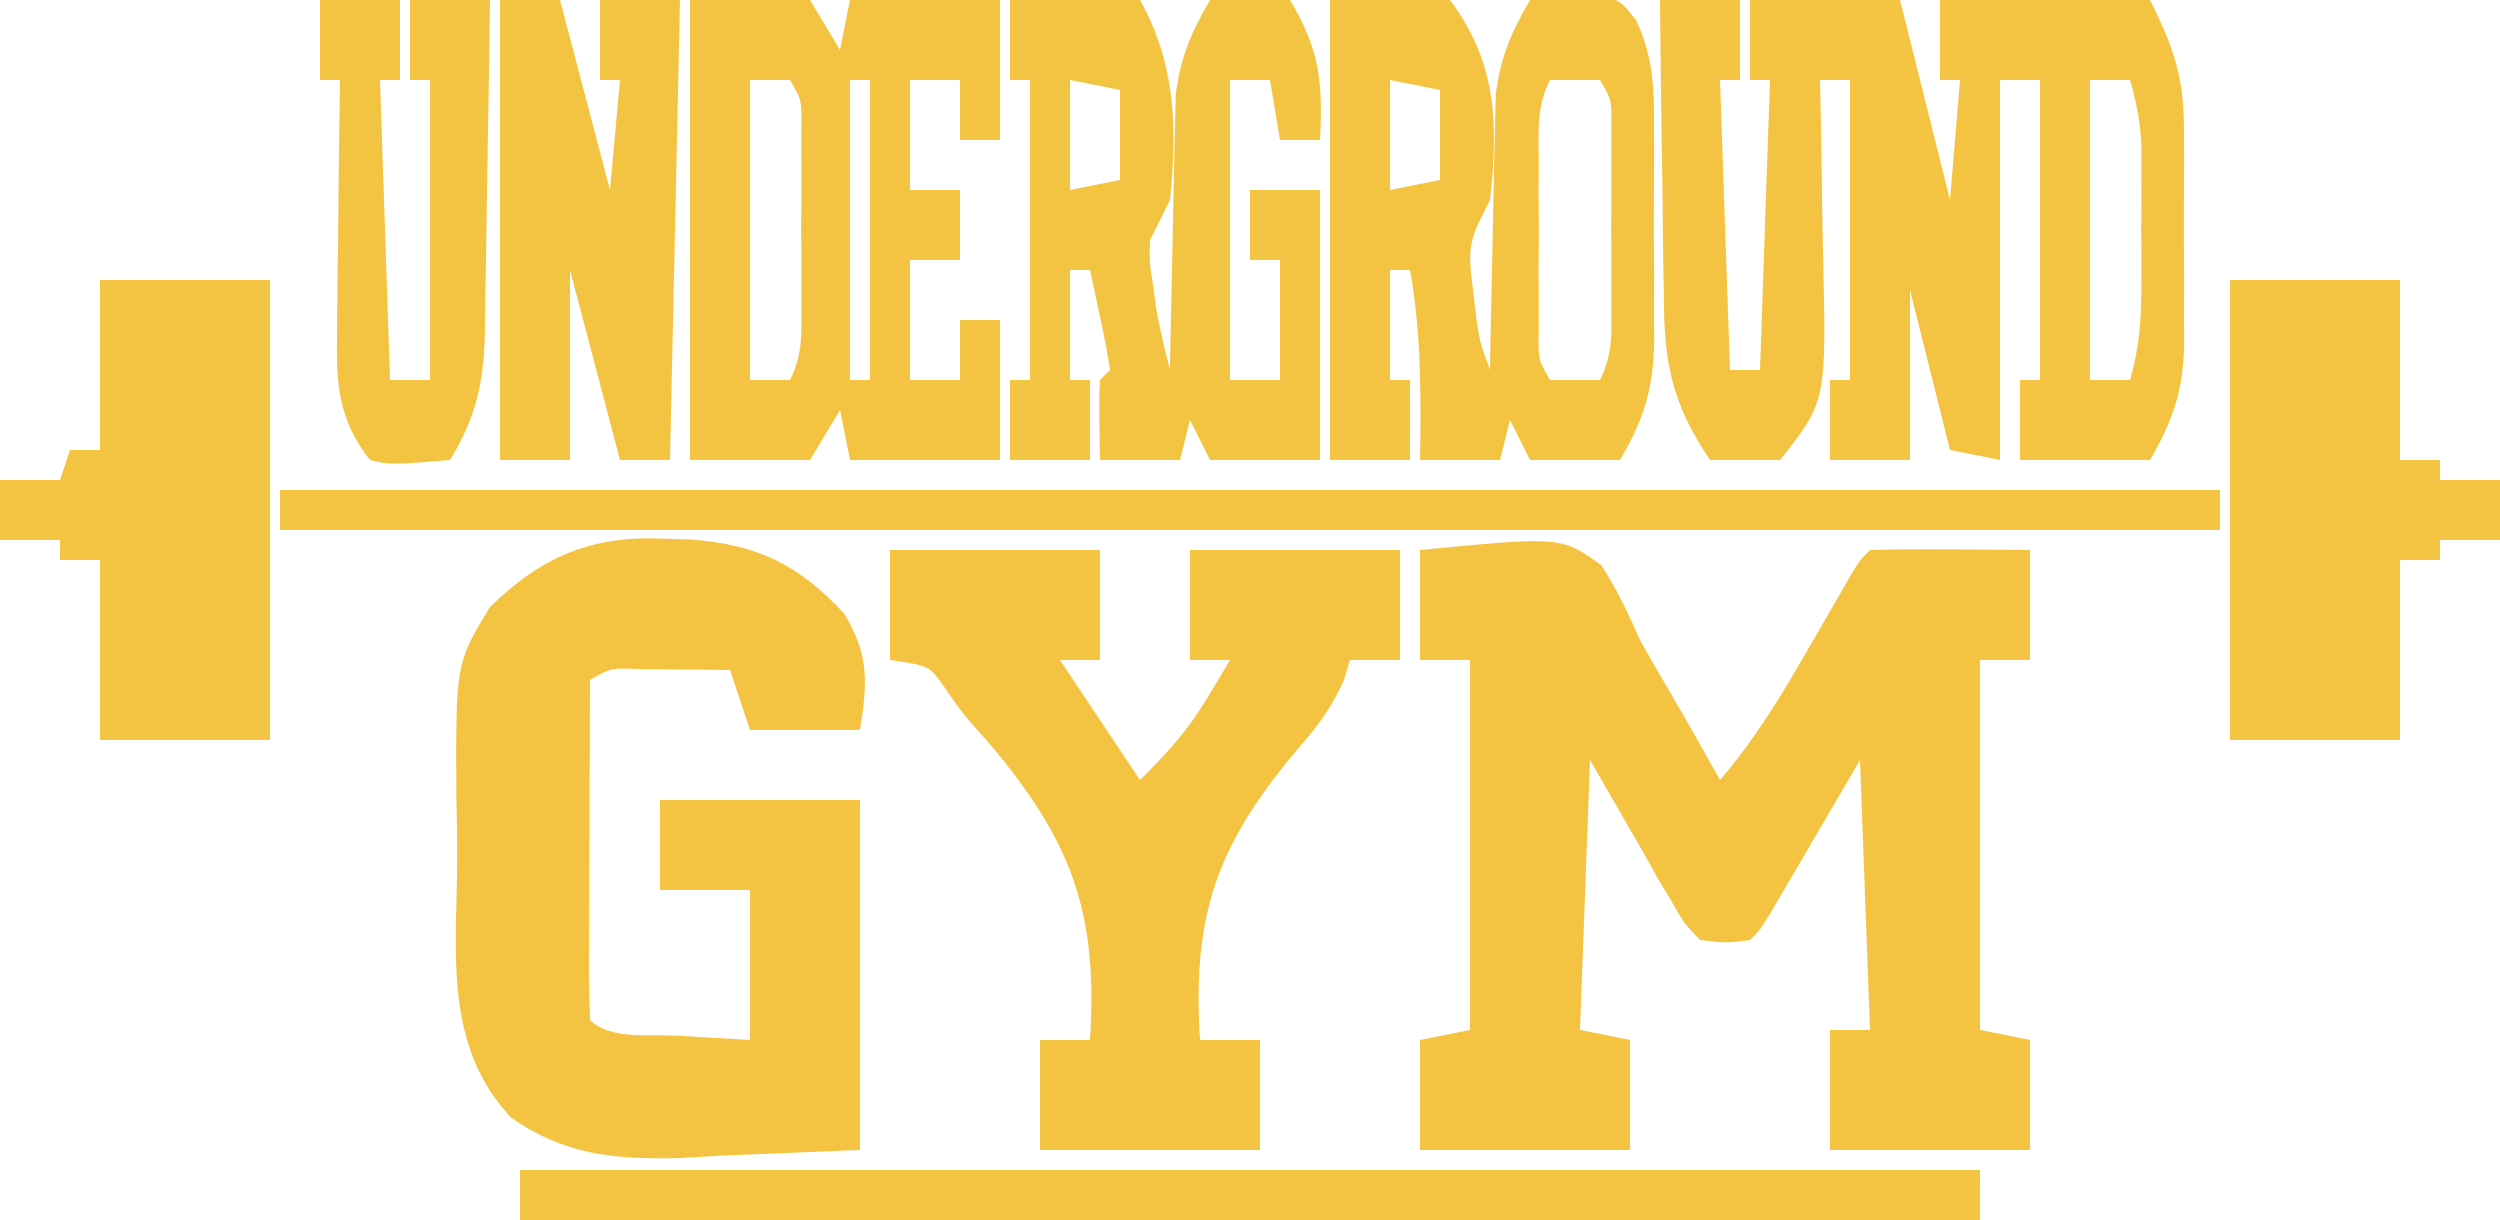
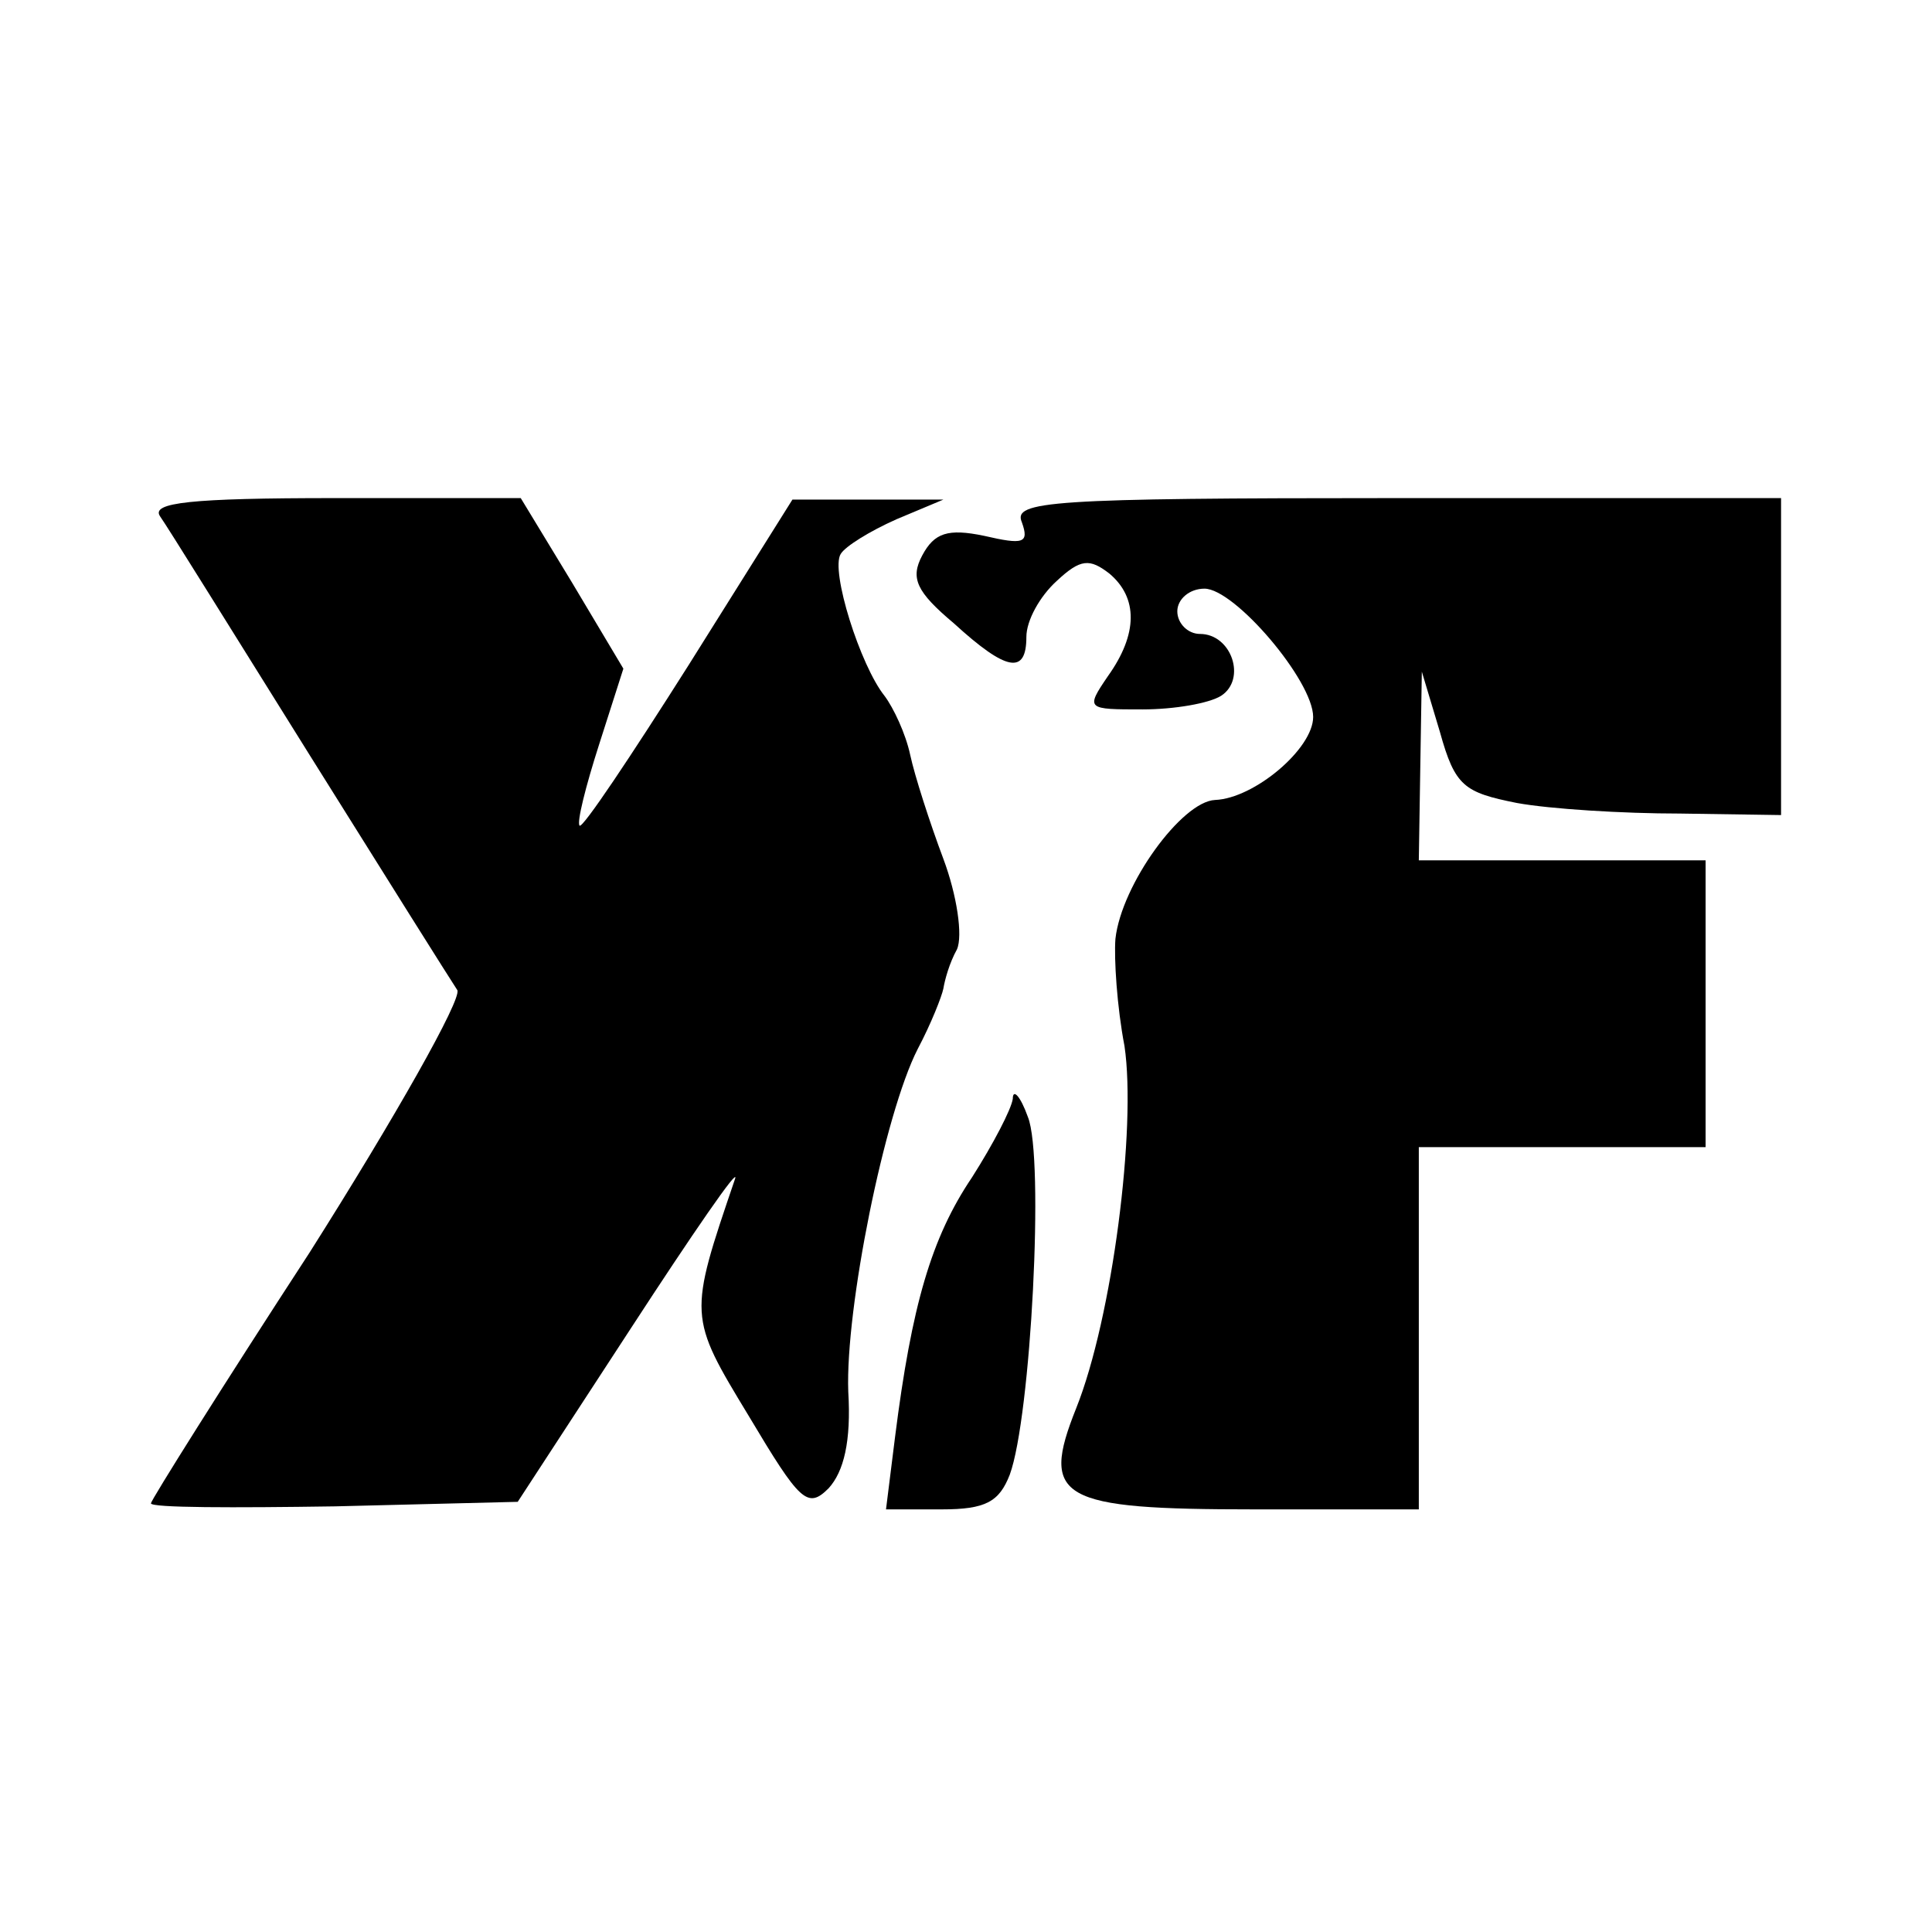
- <svg xmlns="http://www.w3.org/2000/svg" version="1.1" width="250" height="122">
-   <path d="M0 0 C14.1 -1.36 14.1 -1.36 18.12 1.51 C19.7 3.93 20.83 6.36 22 9 C23.05 10.9 24.15 12.77 25.25 14.64 C26.87 17.41 28.43 20.2 30 23 C33.67 18.73 36.4 14.11 39.19 9.25 C40.08 7.71 40.96 6.18 41.86 4.64 C42.24 3.97 42.63 3.29 43.03 2.59 C44 1 44 1 45 0 C47.7 -0.07 50.37 -0.09 53.06 -0.06 C53.82 -0.06 54.58 -0.05 55.36 -0.05 C57.24 -0.04 59.12 -0.02 61 0 C61 3.63 61 7.26 61 11 C59.35 11 57.7 11 56 11 C56 23.21 56 35.42 56 48 C57.65 48.33 59.3 48.66 61 49 C61 52.63 61 56.26 61 60 C54.4 60 47.8 60 41 60 C41 56.04 41 52.08 41 48 C42.32 48 43.64 48 45 48 C44.67 39.09 44.34 30.18 44 21 C40.75 26.55 40.75 26.55 37.51 32.1 C37.1 32.79 36.7 33.47 36.29 34.18 C35.87 34.89 35.46 35.6 35.03 36.33 C34 38 34 38 33 39 C30.62 39.31 30.62 39.31 28 39 C26.42 37.35 26.42 37.35 25.11 35.06 C24.67 34.33 24.24 33.6 23.79 32.85 C23.26 31.91 22.73 30.97 22.19 30 C20.48 27.03 18.76 24.06 17 21 C16.67 29.91 16.34 38.82 16 48 C17.65 48.33 19.3 48.66 21 49 C21 52.63 21 56.26 21 60 C14.07 60 7.14 60 0 60 C0 56.37 0 52.74 0 49 C2.47 48.5 2.47 48.5 5 48 C5 35.79 5 23.58 5 11 C3.35 11 1.7 11 0 11 C0 7.37 0 3.74 0 0 Z " fill="#F4C342" transform="translate(142,55)" />
-   <path d="M0 0 C2.64 0 5.28 0 8 0 C8 2.64 8 5.28 8 8 C7.34 8 6.68 8 6 8 C6.33 17.57 6.66 27.14 7 37 C7.99 37 8.98 37 10 37 C10.33 27.43 10.66 17.86 11 8 C10.34 8 9.68 8 9 8 C9 5.36 9 2.72 9 0 C13.95 0 18.9 0 24 0 C26.47 9.9 26.47 9.9 29 20 C29.33 16.04 29.66 12.08 30 8 C29.34 8 28.68 8 28 8 C28 5.36 28 2.72 28 0 C34.93 0 41.86 0 49 0 C51.68 5.36 52.45 8.16 52.4 13.81 C52.4 14.54 52.4 15.28 52.41 16.03 C52.41 17.57 52.4 19.11 52.39 20.65 C52.38 22.99 52.39 25.34 52.41 27.68 C52.41 29.18 52.4 30.68 52.4 32.19 C52.41 33.23 52.41 33.23 52.42 34.29 C52.35 38.91 51.33 42.03 49 46 C44.71 46 40.42 46 36 46 C36 43.36 36 40.72 36 38 C36.66 38 37.32 38 38 38 C38 28.1 38 18.2 38 8 C36.68 8 35.36 8 34 8 C34 20.54 34 33.08 34 46 C32.35 45.67 30.7 45.34 29 45 C27.68 39.72 26.36 34.44 25 29 C25 34.61 25 40.22 25 46 C22.36 46 19.72 46 17 46 C17 43.36 17 40.72 17 38 C17.66 38 18.32 38 19 38 C19 28.1 19 18.2 19 8 C18.01 8 17.02 8 16 8 C16.02 8.9 16.04 9.8 16.06 10.73 C16.13 14.11 16.18 17.48 16.22 20.86 C16.24 22.32 16.27 23.77 16.3 25.23 C16.65 40.13 16.65 40.13 12 46 C9.69 46 7.38 46 5 46 C1.26 40.43 0.4 36.43 0.39 29.79 C0.37 28.93 0.36 28.07 0.34 27.19 C0.29 24.48 0.27 21.77 0.25 19.06 C0.22 17.22 0.19 15.37 0.16 13.52 C0.09 9.01 0.04 4.51 0 0 Z M43 8 C43 17.9 43 27.8 43 38 C44.32 38 45.64 38 47 38 C47.9 34.91 48.13 32.15 48.13 28.94 C48.13 27.98 48.14 27.01 48.14 26.02 C48.13 25.03 48.13 24.03 48.12 23 C48.13 22 48.13 21 48.14 19.98 C48.13 18.53 48.13 18.53 48.13 17.06 C48.13 15.75 48.13 15.75 48.13 14.41 C48.01 12.14 47.64 10.18 47 8 C45.68 8 44.36 8 43 8 Z " fill="#F4C342" transform="translate(166,0)" />
-   <path d="M0 0 C1.23 0.04 1.23 0.04 2.49 0.07 C9.11 0.54 13.39 2.55 17.94 7.52 C20.43 11.68 20.25 14.4 19.5 19.12 C15.87 19.12 12.24 19.12 8.5 19.12 C7.84 17.14 7.18 15.16 6.5 13.12 C4.54 13.1 2.58 13.08 0.62 13.06 C-0.47 13.05 -1.56 13.04 -2.68 13.03 C-5.45 12.93 -5.45 12.93 -7.5 14.12 C-7.52 18.95 -7.54 23.77 -7.55 28.6 C-7.56 30.24 -7.57 31.88 -7.58 33.52 C-7.59 35.88 -7.59 38.23 -7.6 40.59 C-7.6 41.33 -7.61 42.07 -7.61 42.83 C-7.61 44.59 -7.56 46.36 -7.5 48.12 C-5.52 50.11 -1.67 49.54 1.06 49.69 C3.52 49.83 5.97 49.98 8.5 50.12 C8.5 45.17 8.5 40.22 8.5 35.12 C5.53 35.12 2.56 35.12 -0.5 35.12 C-0.5 32.16 -0.5 29.19 -0.5 26.12 C6.1 26.12 12.7 26.12 19.5 26.12 C19.5 37.67 19.5 49.22 19.5 61.12 C14.92 61.31 10.34 61.5 5.62 61.69 C4.2 61.77 2.78 61.85 1.31 61.94 C-5.06 62.06 -10.05 61.63 -15.37 57.9 C-21.67 51.25 -21 42.63 -20.8 34 C-20.75 31.13 -20.8 28.27 -20.87 25.41 C-20.92 12.47 -20.92 12.47 -17.52 6.85 C-12.33 1.74 -7.23 -0.38 0 0 Z " fill="#F4C342" transform="translate(66.5,53.875)" />
-   <path d="M0 0 C6.93 0 13.86 0 21 0 C21 3.63 21 7.26 21 11 C19.68 11 18.36 11 17 11 C20.96 16.94 20.96 16.94 25 23 C27.92 20.08 29.72 18.13 31.75 14.75 C32.18 14.04 32.61 13.34 33.05 12.61 C33.52 11.81 33.52 11.81 34 11 C32.68 11 31.36 11 30 11 C30 7.37 30 3.74 30 0 C36.93 0 43.86 0 51 0 C51 3.63 51 7.26 51 11 C49.35 11 47.7 11 46 11 C45.8 11.68 45.59 12.35 45.38 13.05 C44.15 15.67 43.08 17.23 41.21 19.39 C32.86 29.14 30.17 36.16 31 49 C32.98 49 34.96 49 37 49 C37 52.63 37 56.26 37 60 C29.74 60 22.48 60 15 60 C15 56.37 15 52.74 15 49 C16.65 49 18.3 49 20 49 C20.82 36.22 18.15 29.05 9.88 19.29 C9.37 18.72 8.87 18.14 8.34 17.55 C7 16 7 16 5.37 13.61 C3.9 11.56 3.9 11.56 0 11 C0 7.37 0 3.74 0 0 Z " fill="#F4C342" transform="translate(89,55)" />
-   <path d="M0 0 C3.96 0 7.92 0 12 0 C16.68 6.28 16.86 12.31 16 20 C15.66 20.69 15.31 21.37 14.96 22.08 C13.69 24.62 13.96 26.27 14.31 29.06 C14.41 29.92 14.51 30.78 14.61 31.66 C14.96 34.15 14.96 34.15 16 37 C16.01 36.09 16.03 35.18 16.04 34.25 C16.11 30.86 16.18 27.47 16.26 24.08 C16.3 22.62 16.32 21.16 16.35 19.7 C16.38 17.59 16.43 15.48 16.49 13.37 C16.51 12.1 16.54 10.83 16.57 9.53 C17.03 5.76 18.11 3.26 20 0 C21.43 -0.14 22.87 -0.23 24.31 -0.31 C25.11 -0.37 25.91 -0.43 26.74 -0.49 C29 -0 29 -0 30.62 2.03 C32.34 5.72 32.43 8.95 32.4 12.93 C32.4 13.69 32.4 14.44 32.41 15.22 C32.41 16.82 32.4 18.41 32.39 20 C32.38 22.43 32.39 24.85 32.41 27.28 C32.41 28.83 32.4 30.38 32.4 31.93 C32.41 33.01 32.41 33.01 32.42 34.11 C32.35 38.8 31.38 41.98 29 46 C26.03 46 23.06 46 20 46 C19.34 44.68 18.68 43.36 18 42 C17.67 43.32 17.34 44.64 17 46 C14.36 46 11.72 46 9 46 C9.01 45.21 9.02 44.43 9.04 43.62 C9.08 37.96 9.01 32.57 8 27 C7.34 27 6.68 27 6 27 C6 30.63 6 34.26 6 38 C6.66 38 7.32 38 8 38 C8 40.64 8 43.28 8 46 C5.36 46 2.72 46 0 46 C0 30.82 0 15.64 0 0 Z M6 8 C6 11.63 6 15.26 6 19 C7.65 18.67 9.3 18.34 11 18 C11 15.03 11 12.06 11 9 C9.35 8.67 7.7 8.34 6 8 Z M22 8 C20.65 10.69 20.87 12.8 20.87 15.81 C20.87 16.97 20.86 18.13 20.86 19.32 C20.87 20.53 20.87 21.75 20.88 23 C20.87 24.21 20.87 25.43 20.86 26.68 C20.86 27.84 20.87 28.99 20.87 30.19 C20.87 31.25 20.87 32.32 20.87 33.42 C20.83 35.99 20.83 35.99 22 38 C23.65 38 25.3 38 27 38 C28.35 35.31 28.13 33.2 28.13 30.19 C28.13 29.03 28.14 27.87 28.14 26.68 C28.13 25.47 28.13 24.25 28.12 23 C28.13 21.79 28.13 20.57 28.14 19.32 C28.13 17.58 28.13 17.58 28.13 15.81 C28.13 14.21 28.13 14.21 28.13 12.58 C28.17 10.01 28.17 10.01 27 8 C25.35 8 23.7 8 22 8 Z " fill="#F4C342" transform="translate(133,0)" />
-   <path d="M0 0 C4.29 0 8.58 0 13 0 C16.58 6.41 16.73 12.75 16 20 C15.34 21.34 14.68 22.67 14 24 C13.93 26.24 13.93 26.24 14.31 28.5 C14.41 29.25 14.51 30.01 14.61 30.78 C14.98 32.89 15.47 34.93 16 37 C16.01 36.09 16.03 35.18 16.04 34.25 C16.11 30.86 16.18 27.47 16.26 24.08 C16.3 22.62 16.32 21.16 16.35 19.7 C16.38 17.59 16.43 15.48 16.49 13.37 C16.51 12.1 16.54 10.83 16.57 9.53 C17.03 5.76 18.11 3.26 20 0 C22.64 0 25.28 0 28 0 C31.01 5.01 31.29 8.33 31 14 C29.68 14 28.36 14 27 14 C26.67 12.02 26.34 10.04 26 8 C24.68 8 23.36 8 22 8 C22 17.9 22 27.8 22 38 C23.65 38 25.3 38 27 38 C27 34.04 27 30.08 27 26 C26.01 26 25.02 26 24 26 C24 23.69 24 21.38 24 19 C26.31 19 28.62 19 31 19 C31 27.91 31 36.82 31 46 C27.37 46 23.74 46 20 46 C19.34 44.68 18.68 43.36 18 42 C17.67 43.32 17.34 44.64 17 46 C14.36 46 11.72 46 9 46 C8.9 39.85 8.9 39.85 9 38 C9.5 37.51 9.5 37.51 10 37 C9.75 35.3 9.42 33.62 9.06 31.94 C8.77 30.56 8.77 30.56 8.47 29.15 C8.32 28.44 8.16 27.73 8 27 C7.34 27 6.68 27 6 27 C6 30.63 6 34.26 6 38 C6.66 38 7.32 38 8 38 C8 40.64 8 43.28 8 46 C5.36 46 2.72 46 0 46 C0 43.36 0 40.72 0 38 C0.66 38 1.32 38 2 38 C2 28.1 2 18.2 2 8 C1.34 8 0.68 8 0 8 C0 5.36 0 2.72 0 0 Z M6 8 C6 11.63 6 15.26 6 19 C7.65 18.67 9.3 18.34 11 18 C11 15.03 11 12.06 11 9 C9.35 8.67 7.7 8.34 6 8 Z " fill="#F3C342" transform="translate(101,0)" />
-   <path d="M0 0 C3.96 0 7.92 0 12 0 C12.99 1.65 13.98 3.3 15 5 C15.33 3.35 15.66 1.7 16 0 C20.95 0 25.9 0 31 0 C31 4.62 31 9.24 31 14 C29.68 14 28.36 14 27 14 C27 12.02 27 10.04 27 8 C25.35 8 23.7 8 22 8 C22 11.63 22 15.26 22 19 C23.65 19 25.3 19 27 19 C27 21.31 27 23.62 27 26 C25.35 26 23.7 26 22 26 C22 29.96 22 33.92 22 38 C23.65 38 25.3 38 27 38 C27 36.02 27 34.04 27 32 C28.32 32 29.64 32 31 32 C31 36.62 31 41.24 31 46 C26.05 46 21.1 46 16 46 C15.67 44.35 15.34 42.7 15 41 C13.52 43.47 13.52 43.47 12 46 C8.04 46 4.08 46 0 46 C0 30.82 0 15.64 0 0 Z M6 8 C6 17.9 6 27.8 6 38 C7.32 38 8.64 38 10 38 C11.35 35.31 11.13 33.2 11.13 30.19 C11.13 29.03 11.14 27.87 11.14 26.68 C11.13 25.47 11.13 24.25 11.12 23 C11.13 21.79 11.13 20.57 11.14 19.32 C11.13 17.58 11.13 17.58 11.13 15.81 C11.13 14.21 11.13 14.21 11.13 12.58 C11.17 10.01 11.17 10.01 10 8 C8.68 8 7.36 8 6 8 Z M16 8 C16 17.9 16 27.8 16 38 C16.66 38 17.32 38 18 38 C18 28.1 18 18.2 18 8 C17.34 8 16.68 8 16 8 Z " fill="#F4C342" transform="translate(69,0)" />
-   <path d="M0 0 C5.61 0 11.22 0 17 0 C17 15.18 17 30.36 17 46 C11.39 46 5.78 46 0 46 C0 40.06 0 34.12 0 28 C-1.32 28 -2.64 28 -4 28 C-4 27.34 -4 26.68 -4 26 C-5.98 26 -7.96 26 -10 26 C-10 24.02 -10 22.04 -10 20 C-8.02 20 -6.04 20 -4 20 C-3.67 19.01 -3.34 18.02 -3 17 C-2.01 17 -1.02 17 0 17 C0 11.39 0 5.78 0 0 Z " fill="#F3C342" transform="translate(10,28)" />
-   <path d="M0 0 C5.61 0 11.22 0 17 0 C17 5.94 17 11.88 17 18 C18.32 18 19.64 18 21 18 C21 18.66 21 19.32 21 20 C22.98 20 24.96 20 27 20 C27 21.98 27 23.96 27 26 C25.02 26 23.04 26 21 26 C21 26.66 21 27.32 21 28 C19.68 28 18.36 28 17 28 C17 33.94 17 39.88 17 46 C11.39 46 5.78 46 0 46 C0 30.82 0 15.64 0 0 Z " fill="#F3C342" transform="translate(223,28)" />
-   <path d="M0 0 C64.02 0 128.04 0 194 0 C194 1.32 194 2.64 194 4 C129.98 4 65.96 4 0 4 C0 2.68 0 1.36 0 0 Z " fill="#F4C342" transform="translate(28,49)" />
-   <path d="M0 0 C48.18 0 96.36 0 146 0 C146 1.65 146 3.3 146 5 C97.82 5 49.64 5 0 5 C0 3.35 0 1.7 0 0 Z " fill="#F3C342" transform="translate(52,117)" />
-   <path d="M0 0 C1.98 0 3.96 0 6 0 C7.65 6.27 9.3 12.54 11 19 C11.33 15.37 11.66 11.74 12 8 C11.34 8 10.68 8 10 8 C10 5.36 10 2.72 10 0 C12.64 0 15.28 0 18 0 C17.67 15.18 17.34 30.36 17 46 C15.35 46 13.7 46 12 46 C9.52 36.59 9.52 36.59 7 27 C7 33.27 7 39.54 7 46 C4.69 46 2.38 46 0 46 C0 30.82 0 15.64 0 0 Z " fill="#F3C342" transform="translate(50,0)" />
-   <path d="M0 0 C2.64 0 5.28 0 8 0 C8 2.64 8 5.28 8 8 C7.34 8 6.68 8 6 8 C6.33 17.9 6.66 27.8 7 38 C8.32 38 9.64 38 11 38 C11 28.1 11 18.2 11 8 C10.34 8 9.68 8 9 8 C9 5.36 9 2.72 9 0 C11.64 0 14.28 0 17 0 C16.93 5.59 16.84 11.17 16.74 16.76 C16.7 18.66 16.68 20.56 16.65 22.46 C16.62 25.19 16.57 27.93 16.51 30.66 C16.5 31.93 16.5 31.93 16.49 33.22 C16.37 38.22 15.66 41.62 13 46 C7.04 46.49 7.04 46.49 5 46 C1.8 41.93 1.6 38.28 1.71 33.29 C1.71 32.57 1.72 31.84 1.72 31.09 C1.74 28.79 1.77 26.49 1.81 24.19 C1.83 22.62 1.84 21.05 1.85 19.49 C1.89 15.66 1.94 11.83 2 8 C1.34 8 0.68 8 0 8 C0 5.36 0 2.72 0 0 Z " fill="#F3C342" transform="translate(32,0)" />
+ <svg xmlns="http://www.w3.org/2000/svg" version="1.0" width="128pt" height="128pt" viewBox="0 0 128 128" preserveAspectRatio="xMidYMid meet">
+   <g transform="translate(0,128) scale(0.1,-0.1)" fill="#000000" stroke="none">
+     <path d="M106 938 c5 -7 49 -78 99 -158 50 -80 94 -150 98 -156 3 -6 -41 -84 -98 -174 -58 -89 -105 -164 -105 -166 0 -3 55 -3 122 -2 l121 3 75 115 c41 63 72 108 69 99 -31 -91 -31 -91 9 -157 34 -57 39 -62 53 -48 10 11 15 31 13 64 -2 55 24 184 46 227 9 17 16 35 17 40 1 6 4 17 9 26 4 9 0 36 -9 60 -9 24 -19 55 -22 69 -3 14 -11 31 -17 39 -16 20 -36 83 -29 94 3 5 19 15 37 23 l31 13 -50 0 -50 0 -69 -110 c-38 -60 -70 -108 -72 -106 -2 2 4 26 13 54 l16 50 -34 57 -34 56 -123 0 c-96 0 -122 -3 -116 -12z" />
+     <path d="M677 934 c5 -14 1 -15 -25 -9 -24 5 -33 2 -41 -13 -8 -15 -4 -24 21 -45 35 -32 48 -34 48 -9 0 11 9 27 20 37 16 15 22 15 35 5 19 -16 19 -40 -1 -68 -15 -22 -14 -22 23 -22 21 0 44 4 52 9 17 11 7 41 -14 41 -8 0 -15 7 -15 15 0 8 8 15 18 15 20 0 72 -61 72 -85 0 -21 -39 -54 -65 -55 -22 -1 -62 -56 -66 -92 -1 -13 1 -45 6 -71 8 -54 -8 -180 -32 -240 -24 -60 -11 -67 118 -67 l109 0 0 120 0 120 95 0 95 0 0 95 0 95 -95 0 -95 0 1 63 1 62 12 -40 c10 -36 16 -40 51 -47 22 -4 70 -7 108 -7 l67 -1 0 105 0 105 -255 0 c-230 0 -254 -2 -248 -16z" />
+     <path d="M671 552 c-1 -7 -13 -30 -27 -52 -27 -40 -40 -85 -51 -172 l-6 -48 37 0 c29 0 38 5 45 23 14 38 23 210 12 237 -5 14 -10 19 -10 12z" />
+   </g>
</svg>
